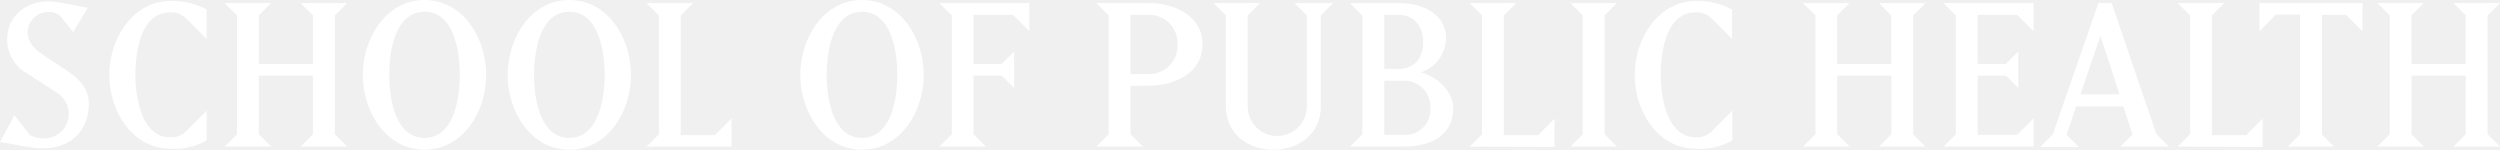
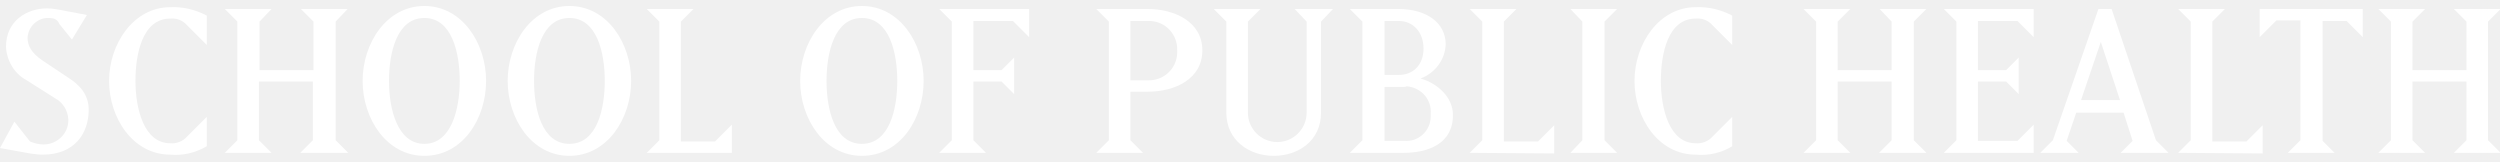
- <svg xmlns="http://www.w3.org/2000/svg" viewBox="0 0 375.94 22.51">
-   <defs>
-     <style>.cls-1{fill:#fff;}</style>
-   </defs>
-   <g id="Layer_2" data-name="Layer 2">
+ <svg xmlns="http://www.w3.org/2000/svg" version="1.1" id="Layer_1" x="0px" y="0px" viewBox="0 0 417.1 27" style="enable-background:new 0 0 417.1 27;" xml:space="preserve">
+   <style type="text/css">
+ 	.st0{fill:#FFFFFF;}
+ </style>
+   <g>
    <g id="Division">
-       <path class="cls-1" d="M6.38,22.3a11,11,0,0,1-1.9-.16L0,21.35l2.17-4,2.37,3a4.52,4.52,0,0,0,2.08.45A3.67,3.67,0,0,0,10.34,17a3.77,3.77,0,0,0-1.95-3.17L4,11A5.83,5.83,0,0,1,1.07,6C1.07,2.07,4.3.21,7.23.21A14.41,14.41,0,0,1,9.91.55l3.3.61L11,4.82,9.09,2.44A2.32,2.32,0,0,0,7.41,1.8a3.12,3.12,0,0,0-3.26,3c0,1.19.58,2.29,2.23,3.38l3.81,2.54c1.68,1.12,3.17,2.56,3.17,4.88C13.36,19.06,11.26,22.3,6.38,22.3Z" />
-       <path class="cls-1" d="M25.62,22.36c-5.58,0-9.18-5.46-9.18-11.1S20.13.15,25.62.15a10.89,10.89,0,0,1,5.46,1.28V5.86l-3-3a3.19,3.19,0,0,0-2.5-1c-4.12,0-5.22,5.19-5.22,9.4s1.26,9.39,5.22,9.39a3.16,3.16,0,0,0,2.5-1l3-3v4.46A9.55,9.55,0,0,1,25.62,22.36Z" />
-       <path class="cls-1" d="M45.2,22.05l1.86-1.86V11.38H38.92v8.81l1.86,1.86h-7l1.86-1.86V2.32L33.76.46h7L38.92,2.32V9.61h8.14V2.32L45.2.46h7L50.36,2.32V20.19l1.86,1.86Z" />
-       <path class="cls-1" d="M63.84,22.51c-5.71,0-9.28-5.61-9.28-11.25S58.13,0,63.84,0s9.27,5.61,9.27,11.26S69.54,22.51,63.84,22.51Zm0-20.74c-4.12,0-5.31,5.21-5.31,9.49s1.19,9.48,5.31,9.48,5.3-5.21,5.3-9.48S68,1.77,63.84,1.77Z" />
-       <path class="cls-1" d="M85.61,22.51c-5.7,0-9.27-5.61-9.27-11.25S79.91,0,85.61,0s9.28,5.61,9.28,11.26S91.32,22.51,85.61,22.51Zm0-20.74c-4.11,0-5.3,5.21-5.3,9.49s1.19,9.48,5.3,9.48,5.31-5.21,5.31-9.48S89.73,1.77,85.61,1.77Z" />
-       <path class="cls-1" d="M97.23,22.05l1.86-1.86V2.32L97.23.46h7l-1.86,1.86v18h5.15L110,17.81v4.24Z" />
-       <path class="cls-1" d="M129.62,22.51c-5.7,0-9.27-5.61-9.27-11.25S123.92,0,129.62,0s9.28,5.61,9.28,11.26S135.33,22.51,129.62,22.51Zm0-20.74c-4.11,0-5.3,5.21-5.3,9.49s1.19,9.48,5.3,9.48,5.31-5.21,5.31-9.48S133.74,1.77,129.62,1.77Z" />
-       <path class="cls-1" d="M152.32,2.23H146.4V9.61h4.24l1.86-1.86v5.49l-1.86-1.86H146.4v8.81l1.86,1.86h-7l1.87-1.86V2.32L141.24.46h13.55V4.7Z" />
-       <path class="cls-1" d="M172.63,12.9H170v7.29l1.86,1.86h-7l1.86-1.86V2.32L164.85.46h7.78c4,0,8.2,1.89,8.2,6.22S176.6,12.9,172.63,12.9Zm0-10.67H170v8.9h2.62a4.25,4.25,0,0,0,4.45-4.45A4.25,4.25,0,0,0,172.63,2.23Z" />
-       <path class="cls-1" d="M198.62,2.32V16c0,4.21-3.45,6.53-7.14,6.53s-7.14-2.35-7.14-6.53V2.32L182.48.46h7l-1.86,1.86V16a4.45,4.45,0,1,0,8.9,0V2.32L194.68.46h5.8Z" />
-       <path class="cls-1" d="M211.09,22.05H203l1.86-1.86V2.32L203,.46h7.32c4.21,0,7.14,2.07,7.14,5.31a5.59,5.59,0,0,1-3.79,5.12c2.57.7,4.85,2.87,4.85,5.4C218.53,20.68,214.66,22.05,211.09,22.05Zm-.76-19.82h-2.17v8.14h2.17c2.1,0,3.69-1.4,3.69-4S212.46,2.23,210.33,2.23Zm.76,9.91h-2.93v8.14h2.93a3.75,3.75,0,0,0,4-4A3.88,3.88,0,0,0,211.09,12.14Z" />
-       <path class="cls-1" d="M221,22.05l1.86-1.86V2.32L221,.46h7l-1.86,1.86v18h5.15l2.47-2.47v4.24Z" />
-       <path class="cls-1" d="M236.16,22.05,238,20.19V2.32L236.16.46h7l-1.87,1.86V20.19l1.87,1.86Z" />
-       <path class="cls-1" d="M255,22.36c-5.58,0-9.18-5.46-9.18-11.1S249.52.15,255,.15a10.89,10.89,0,0,1,5.46,1.28V5.86l-3-3a3.19,3.19,0,0,0-2.5-1c-4.12,0-5.22,5.19-5.22,9.4S251,20.65,255,20.65a3.16,3.16,0,0,0,2.5-1l3-3v4.46A9.55,9.55,0,0,1,255,22.36Z" />
-       <path class="cls-1" d="M282.55,22.05l1.86-1.86V11.38h-8.14v8.81l1.86,1.86h-7L273,20.19V2.32L271.11.46h7l-1.86,1.86V9.61h8.14V2.32L282.55.46h7l-1.86,1.86V20.19l1.86,1.86Z" />
-       <path class="cls-1" d="M292.25,22.05l1.86-1.86V2.32L292.25.46h13.54V4.7l-2.47-2.47H297.4V9.61h4.24l1.86-1.86v5.49l-1.86-1.86H297.4v8.9h5.92l2.47-2.47v4.24Z" />
-       <path class="cls-1" d="M318.85,22.05l1.83-1.83L319.3,16h-7.1l-1.44,4.27,1.83,1.83H306.8l1.89-1.89L315.55.46h2l6.71,19.7,1.9,1.89Zm-3-16.65-3,8.78h5.88Z" />
-       <path class="cls-1" d="M327.48,22.05l1.86-1.86V2.32L327.48.46h7l-1.86,1.86v18h5.16l2.47-2.47v4.24Z" />
-       <path class="cls-1" d="M352.79,2.23h-3.63v18L351,22.05h-7l1.86-1.86v-18h-3.63L339.77,4.7V.46h15.49V4.7Z" />
-       <path class="cls-1" d="M368.93,22.05l1.86-1.86V11.38h-8.15v8.81l1.86,1.86h-7l1.86-1.86V2.32L357.49.46h7l-1.86,1.86V9.61h8.15V2.32L368.93.46h7l-1.86,1.86V20.19l1.86,1.86Z" />
+       <path class="st0" d="M7.1,25.8c-0.7,0-1.4-0.1-2.1-0.2l-5-0.9l2.4-4.4L5,23.6c0.7,0.3,1.5,0.5,2.3,0.5c2.2,0,4.1-1.8,4.1-4    c0-0.1,0-0.1,0-0.2c-0.1-1.5-0.9-2.8-2.2-3.5l-4.9-3.1c-2-1.1-3.2-3.3-3.3-5.5c0-4.4,3.6-6.4,6.8-6.4c1,0,2,0.2,3,0.4l3.7,0.7    l-2.5,4.1l-2.1-2.6C9.6,3.2,8.9,3,8.2,3C6.3,2.9,4.7,4.4,4.6,6.3c0,0,0,0,0,0c0,1.3,0.6,2.5,2.5,3.8l4.2,2.8    c1.9,1.2,3.5,2.8,3.5,5.4C14.8,22.2,12.5,25.8,7.1,25.8z" />
+       <path class="st0" d="M28.4,25.8c-6.2,0-10.2-6.1-10.2-12.3S22.3,1.2,28.4,1.2c2.1-0.1,4.2,0.4,6.1,1.4v4.9l-3.3-3.3    c-0.7-0.8-1.7-1.2-2.8-1.1c-4.6,0-5.8,5.8-5.8,10.4s1.4,10.4,5.8,10.4c1,0.1,2.1-0.3,2.8-1.1l3.3-3.3v4.9    C32.6,25.5,30.5,26,28.4,25.8z" />
+       <path class="st0" d="M50.1,25.5l2.1-2.1v-9.8h-9v9.8l2.1,2.1h-7.8l2.1-2.1V3.6l-2.1-2.1h7.8l-2,2.1v8.1h9V3.6l-2.1-2.1h7.8l-2,2.1    v19.8l2.1,2.1L50.1,25.5z" />
+       <path class="st0" d="M70.8,26c-6.3,0-10.3-6.2-10.3-12.5S64.5,1,70.8,1s10.3,6.2,10.3,12.5S77.2,26,70.8,26z M70.8,3    c-4.6,0-5.9,5.8-5.9,10.5S66.3,24,70.8,24s5.9-5.8,5.9-10.5S75.4,3,70.8,3z" />
+       <path class="st0" d="M95,26c-6.3,0-10.3-6.2-10.3-12.5S88.7,1,95,1s10.3,6.2,10.3,12.5S101.3,26,95,26z M95,3    c-4.6,0-5.9,5.8-5.9,10.5S90.4,24,95,24s5.9-5.8,5.9-10.5S99.6,3,95,3z" />
+       <path class="st0" d="M107.9,25.5l2.1-2.1V3.6l-2.1-2.1h7.8l-2.1,2.1v20h5.7l2.8-2.8v4.7H107.9z" />
+       <path class="st0" d="M143.8,26c-6.3,0-10.3-6.2-10.3-12.5S137.5,1,143.8,1c6.3,0,10.3,6.2,10.3,12.5S150.2,26,143.8,26z M143.8,3    c-4.6,0-5.9,5.8-5.9,10.5s1.3,10.5,5.9,10.5c4.6,0,5.9-5.8,5.9-10.5S148.4,3,143.8,3z" />
+       <path class="st0" d="M169,3.5h-6.6v8.2h4.7l2.1-2.1v6.1l-2.1-2.1h-4.7v9.8l2.1,2.1h-7.8l2.1-2.1V3.6l-2.1-2.1h15v4.7L169,3.5z" />
+       <path class="st0" d="M191.5,15.3h-2.9v8.1l2.1,2.1h-7.8l2.1-2.1V3.6l-2.1-2.1h8.6c4.4,0,9.1,2.1,9.1,6.9S196,15.3,191.5,15.3z     M191.5,3.5h-2.9v9.9h2.9c2.6,0.1,4.8-1.9,4.9-4.5c0-0.2,0-0.3,0-0.5c0.1-2.6-1.9-4.8-4.5-4.9C191.8,3.5,191.7,3.5,191.5,3.5z" />
+       <path class="st0" d="M220.4,3.6v15.2c0,4.7-3.8,7.2-7.9,7.2s-7.9-2.6-7.9-7.2V3.6l-2.1-2.1h7.8l-2.1,2.1v15.2    c0,2.7,2.2,4.9,4.9,4.9c2.7,0,4.9-2.2,4.9-4.9c0,0,0,0,0,0V3.6l-2-2.1h6.4L220.4,3.6z" />
+       <path class="st0" d="M234.2,25.5h-9l2.1-2.1V3.6l-2.1-2.1h8.1c4.7,0,7.9,2.3,7.9,5.9c-0.1,2.6-1.8,4.8-4.2,5.7    c2.9,0.8,5.4,3.2,5.4,6C242.5,24,238.2,25.5,234.2,25.5z M233.4,3.5H231v9h2.4c2.3,0,4.1-1.6,4.1-4.4S235.7,3.5,233.4,3.5z     M234.2,14.5H231v9h3.3c2.3,0.2,4.3-1.6,4.4-3.9c0-0.2,0-0.4,0-0.6c0.2-2.4-1.6-4.4-4-4.6C234.5,14.5,234.4,14.5,234.2,14.5z" />
+       <path class="st0" d="M245.2,25.5l2.1-2.1V3.6l-2.1-2.1h7.8l-2.1,2.1v20h5.7l2.7-2.7v4.7L245.2,25.5z" />
+       <path class="st0" d="M262,25.5l2-2.1V3.6l-2-2.1h7.8l-2.1,2.1v19.8l2.1,2.1L262,25.5z" />
+       <path class="st0" d="M282.9,25.8c-6.2,0-10.2-6.1-10.2-12.3s4.1-12.3,10.2-12.3c2.1-0.1,4.2,0.4,6.1,1.4v4.9l-3.3-3.3    c-0.7-0.8-1.7-1.2-2.8-1.1c-4.6,0-5.8,5.8-5.8,10.4s1.4,10.4,5.8,10.4c1,0.1,2.1-0.3,2.8-1.1l3.3-3.3v4.9    C287.2,25.5,285.1,26,282.9,25.8z" />
+       <path class="st0" d="M313.5,25.5l2.1-2.1v-9.8h-9v9.8l2.1,2.1h-7.8l2.1-2.1V3.6l-2.1-2.1h7.8l-2.1,2.1v8.1h9V3.6l-2-2.1h7.8    l-2.1,2.1v19.8l2.1,2.1L313.5,25.5z" />
+       <path class="st0" d="M324.3,25.5l2.1-2.1V3.6l-2.1-2.1h15v4.7l-2.7-2.7H330v8.2h4.7l2.1-2.1v6.1l-2.1-2.1H330v9.9h6.6l2.7-2.7v4.7    H324.3z" />
+       <path class="st0" d="M353.8,25.5l2-2l-1.5-4.7h-7.9l-1.6,4.7l2,2h-6.4l2.1-2.1l7.6-21.9h2.2l7.4,21.9l2.1,2.1H353.8z M350.5,7    l-3.3,9.7h6.5L350.5,7z" />
+       <path class="st0" d="M363.4,25.5l2.1-2.1V3.6l-2.1-2.1h7.8l-2.1,2.1v20h5.7l2.7-2.7v4.7L363.4,25.5z" />
+       <path class="st0" d="M391.5,3.5h-4v20l2,2h-7.8l2.1-2.1v-20h-4L377,6.2V1.5h17.2v4.7L391.5,3.5z" />
+       <path class="st0" d="M409.4,25.5l2.1-2.1v-9.8h-9v9.8l2.1,2.1h-7.8l2.1-2.1V3.6l-2.1-2.1h7.8l-2.1,2.1v8.1h9V3.6l-2.1-2.1h7.8    l-2.1,2.1v19.8l2.1,2.1L409.4,25.5z" />
    </g>
  </g>
</svg>
